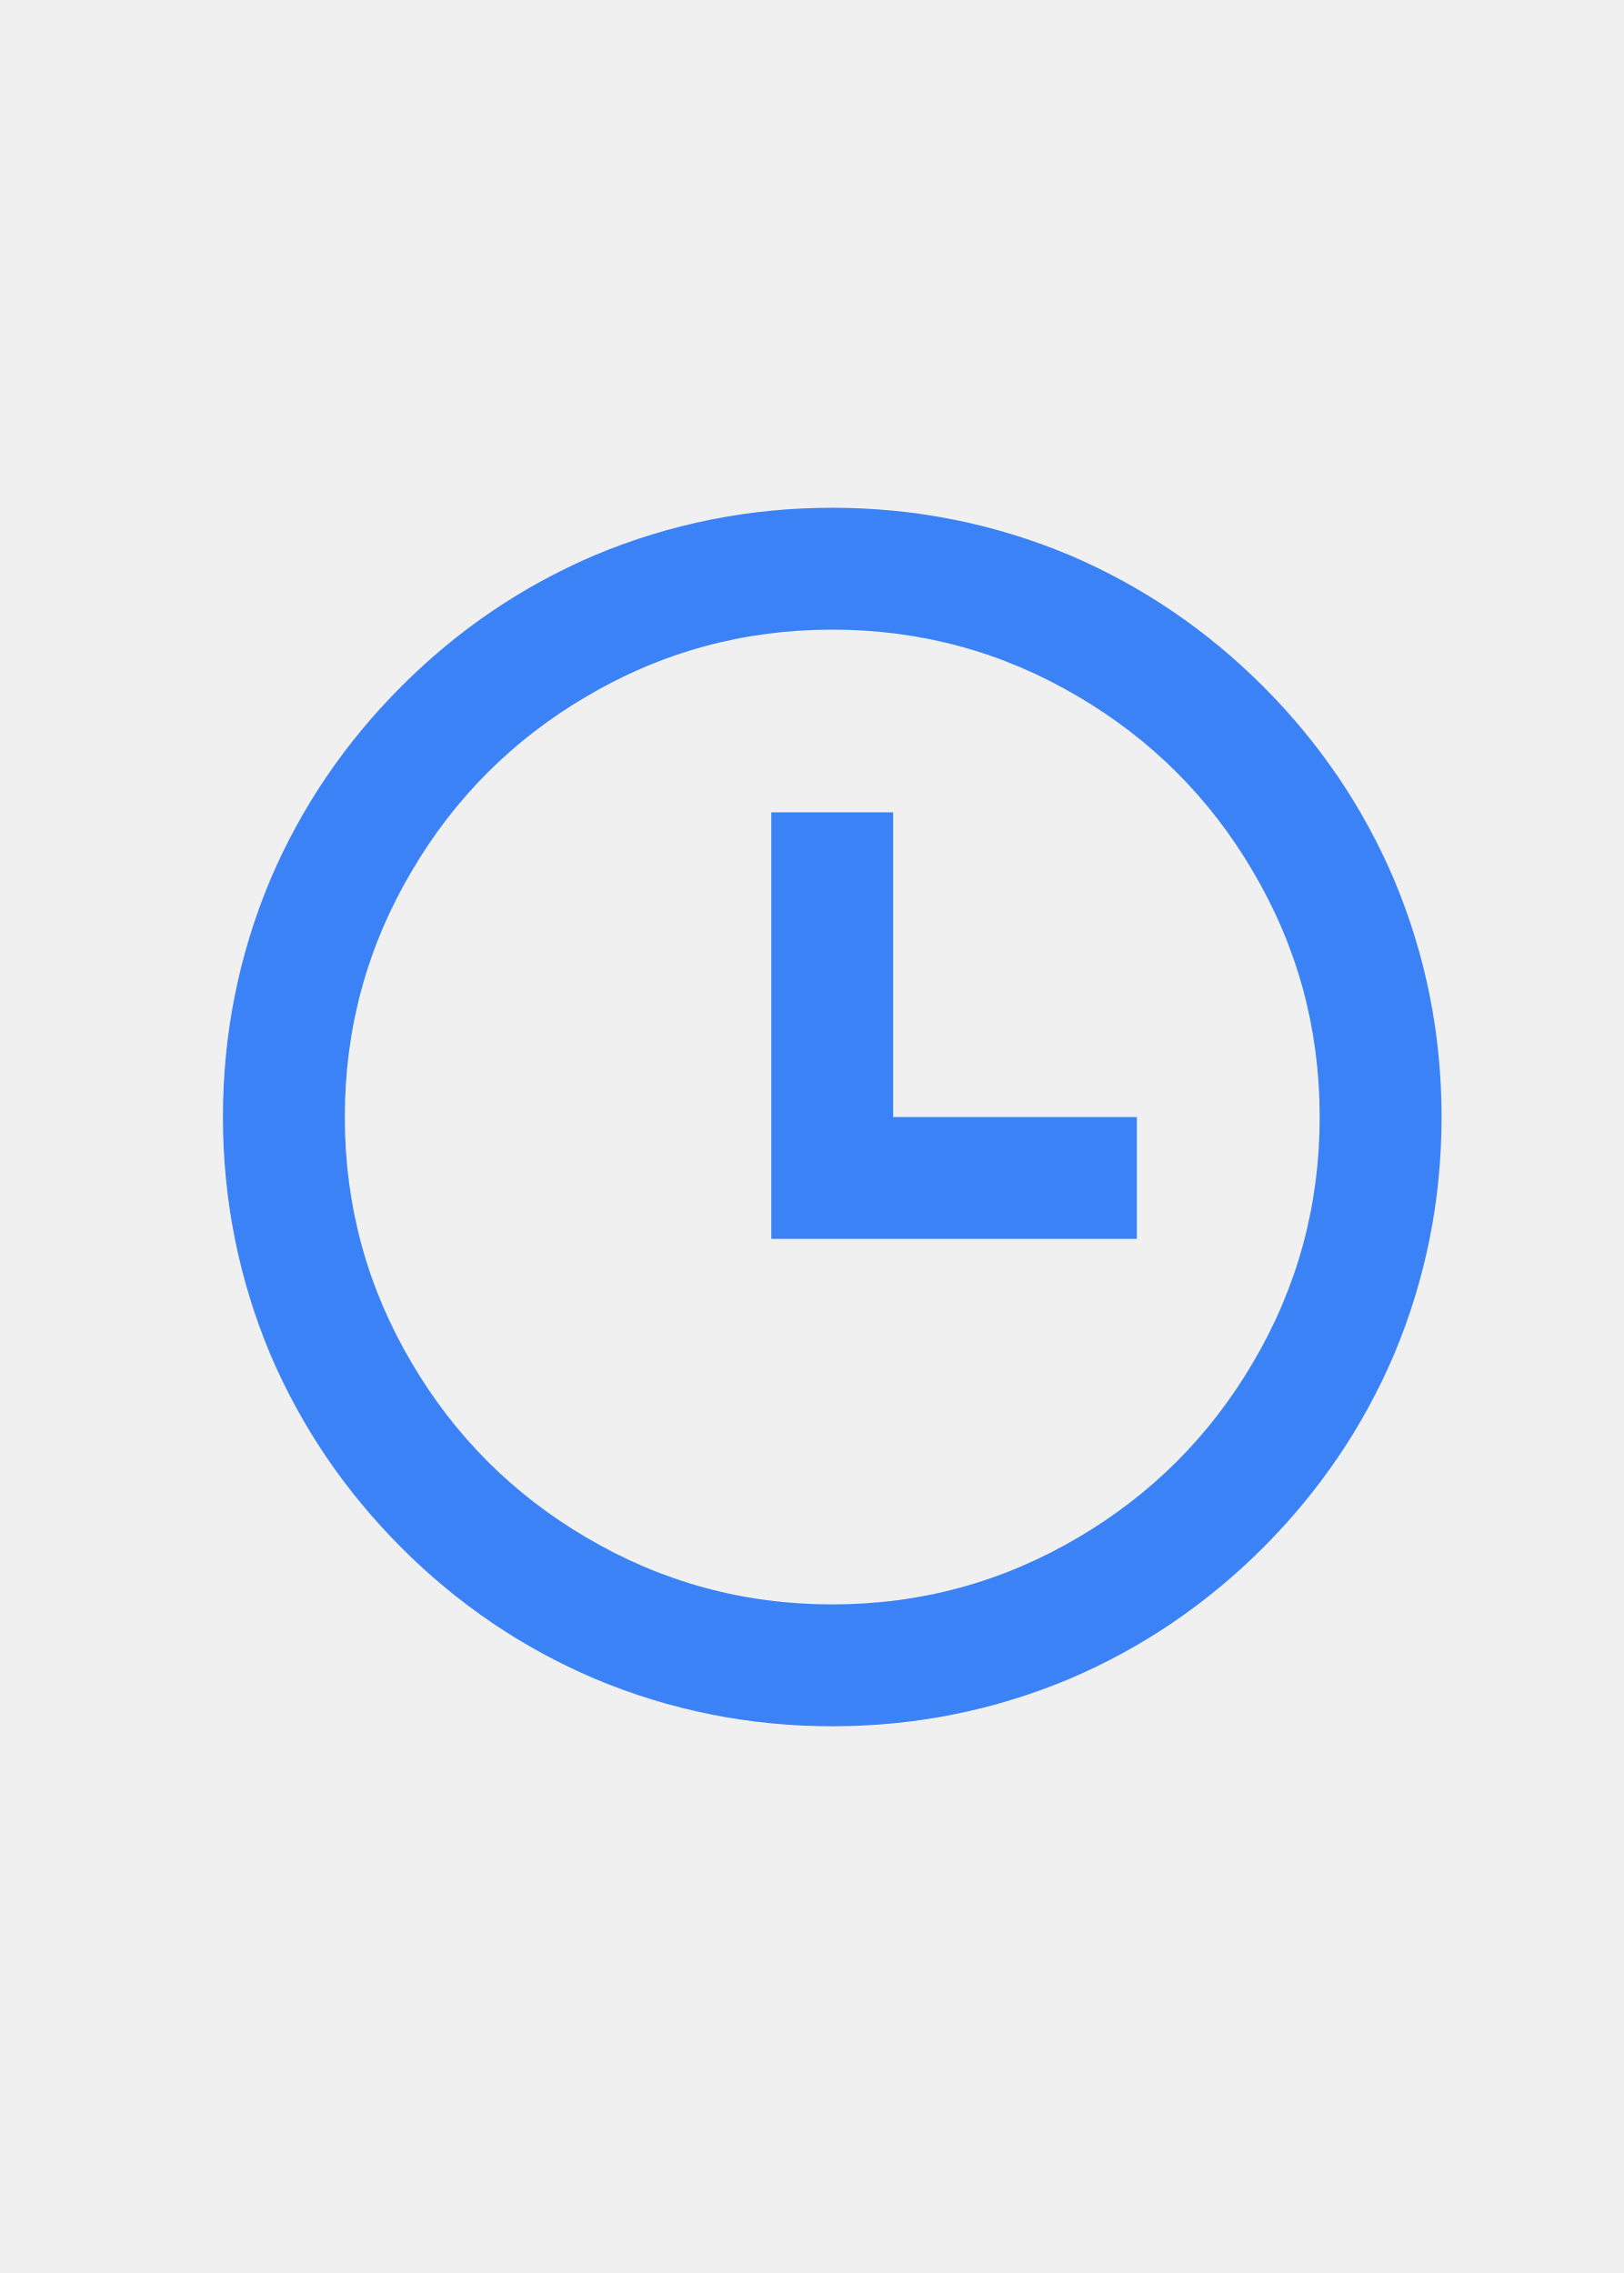
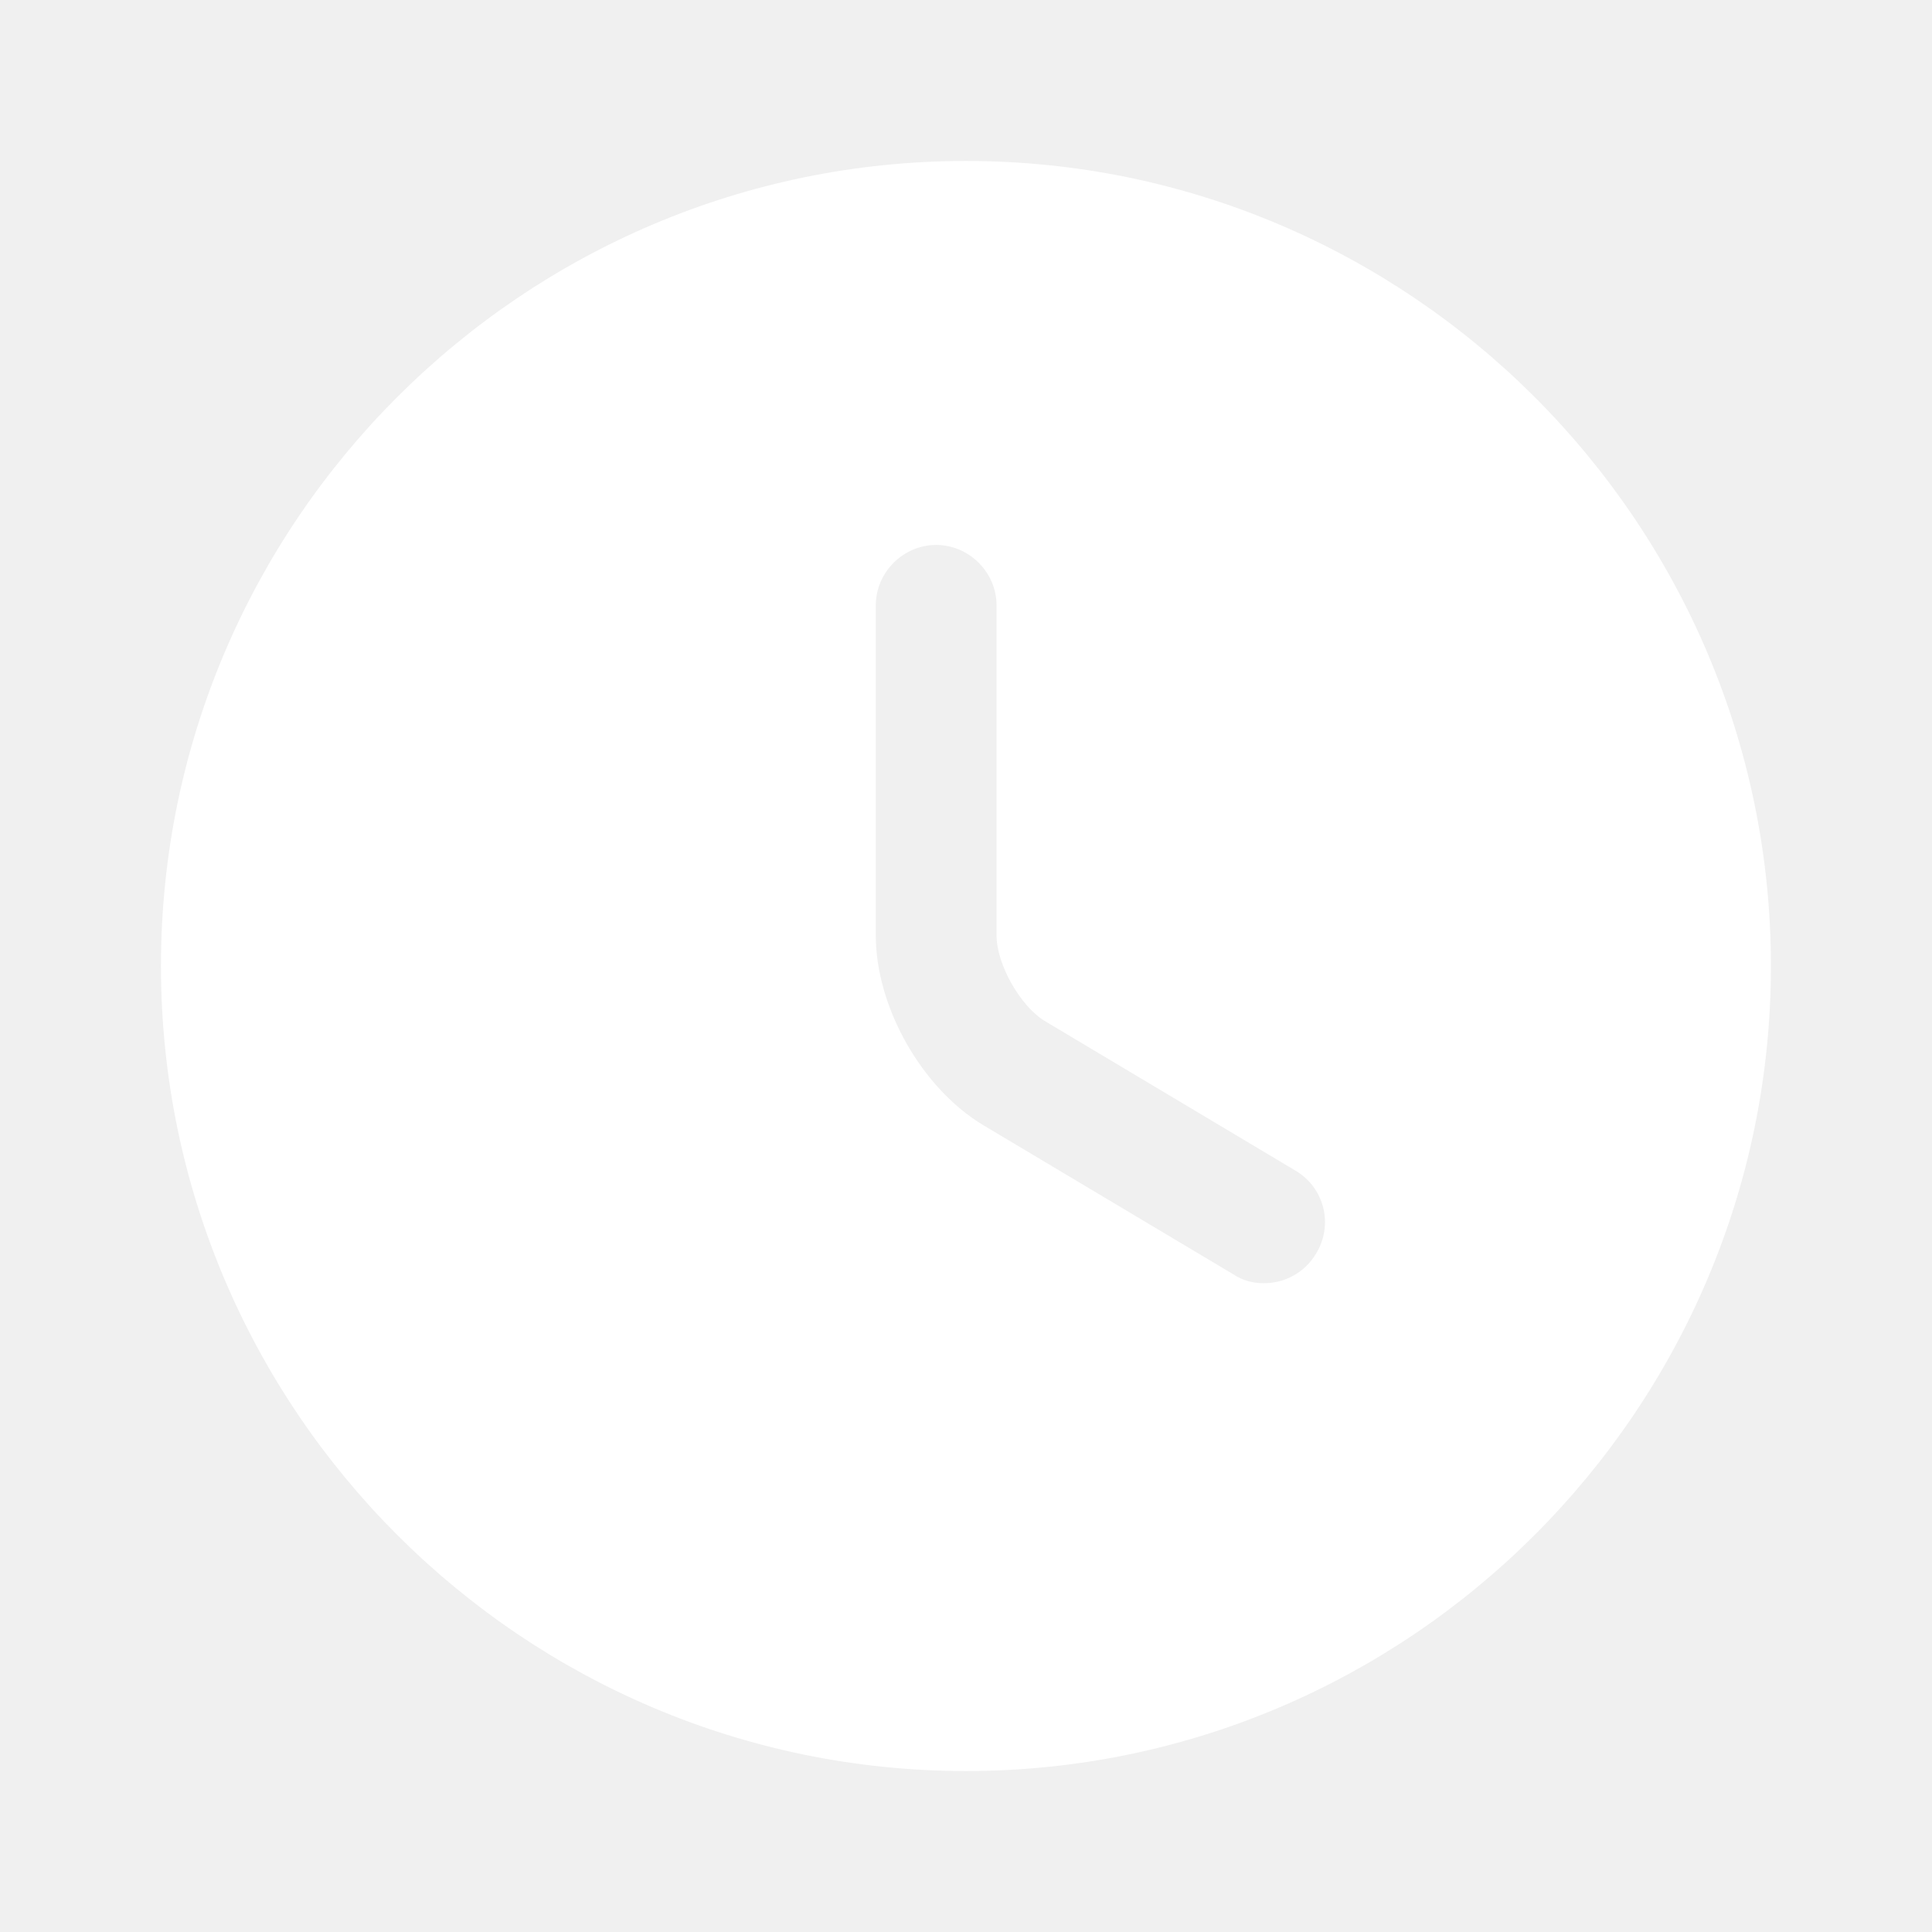
- <svg xmlns="http://www.w3.org/2000/svg" width="20" height="28" viewBox="0 0 20 28" fill="none">
-   <path d="M10.251 21.265C9.23 21.265 8.255 21.07 7.324 20.679C6.433 20.299 5.64 19.761 4.945 19.066C4.25 18.37 3.712 17.577 3.331 16.687C2.941 15.756 2.746 14.78 2.746 13.76C2.746 12.739 2.941 11.764 3.331 10.833C3.712 9.942 4.25 9.149 4.945 8.454C5.64 7.758 6.433 7.221 7.324 6.84C8.255 6.45 9.23 6.255 10.251 6.255C11.272 6.255 12.247 6.45 13.178 6.84C14.068 7.221 14.861 7.758 15.557 8.454C16.252 9.149 16.79 9.942 17.17 10.833C17.561 11.764 17.756 12.739 17.756 13.76C17.756 14.78 17.561 15.756 17.17 16.687C16.79 17.577 16.252 18.37 15.557 19.066C14.861 19.761 14.068 20.299 13.178 20.679C12.247 21.07 11.272 21.265 10.251 21.265ZM10.251 19.764C11.342 19.764 12.352 19.488 13.283 18.938C14.183 18.408 14.899 17.692 15.429 16.792C15.98 15.861 16.255 14.851 16.255 13.76C16.255 12.669 15.98 11.659 15.429 10.728C14.899 9.827 14.183 9.112 13.283 8.582C12.352 8.031 11.342 7.756 10.251 7.756C9.16 7.756 8.15 8.031 7.219 8.582C6.318 9.112 5.603 9.827 5.073 10.728C4.522 11.659 4.247 12.669 4.247 13.76C4.247 14.851 4.522 15.861 5.073 16.792C5.603 17.692 6.318 18.408 7.219 18.938C8.15 19.488 9.16 19.764 10.251 19.764ZM11.001 13.76H14.003V15.261H9.5V10.007H11.001V13.76Z" fill="#3B82F6" />
+ <svg xmlns="http://www.w3.org/2000/svg" width="16" height="16" viewBox="0 0 16 16" fill="none">
+   <path d="M8 1.333C4.326 1.333 1.333 4.327 1.333 8C1.333 11.673 4.326 14.667 8 14.667C11.673 14.667 14.666 11.673 14.666 8C14.666 4.327 11.673 1.333 8 1.333ZM10.9 10.38C10.806 10.54 10.64 10.627 10.466 10.627C10.38 10.627 10.293 10.607 10.213 10.553L8.146 9.32C7.633 9.013 7.253 8.34 7.253 7.747V5.013C7.253 4.74 7.48 4.513 7.753 4.513C8.026 4.513 8.253 4.74 8.253 5.013V7.747C8.253 7.987 8.453 8.34 8.66 8.46L10.726 9.693C10.966 9.833 11.046 10.14 10.9 10.38Z" fill="white" />
</svg>
